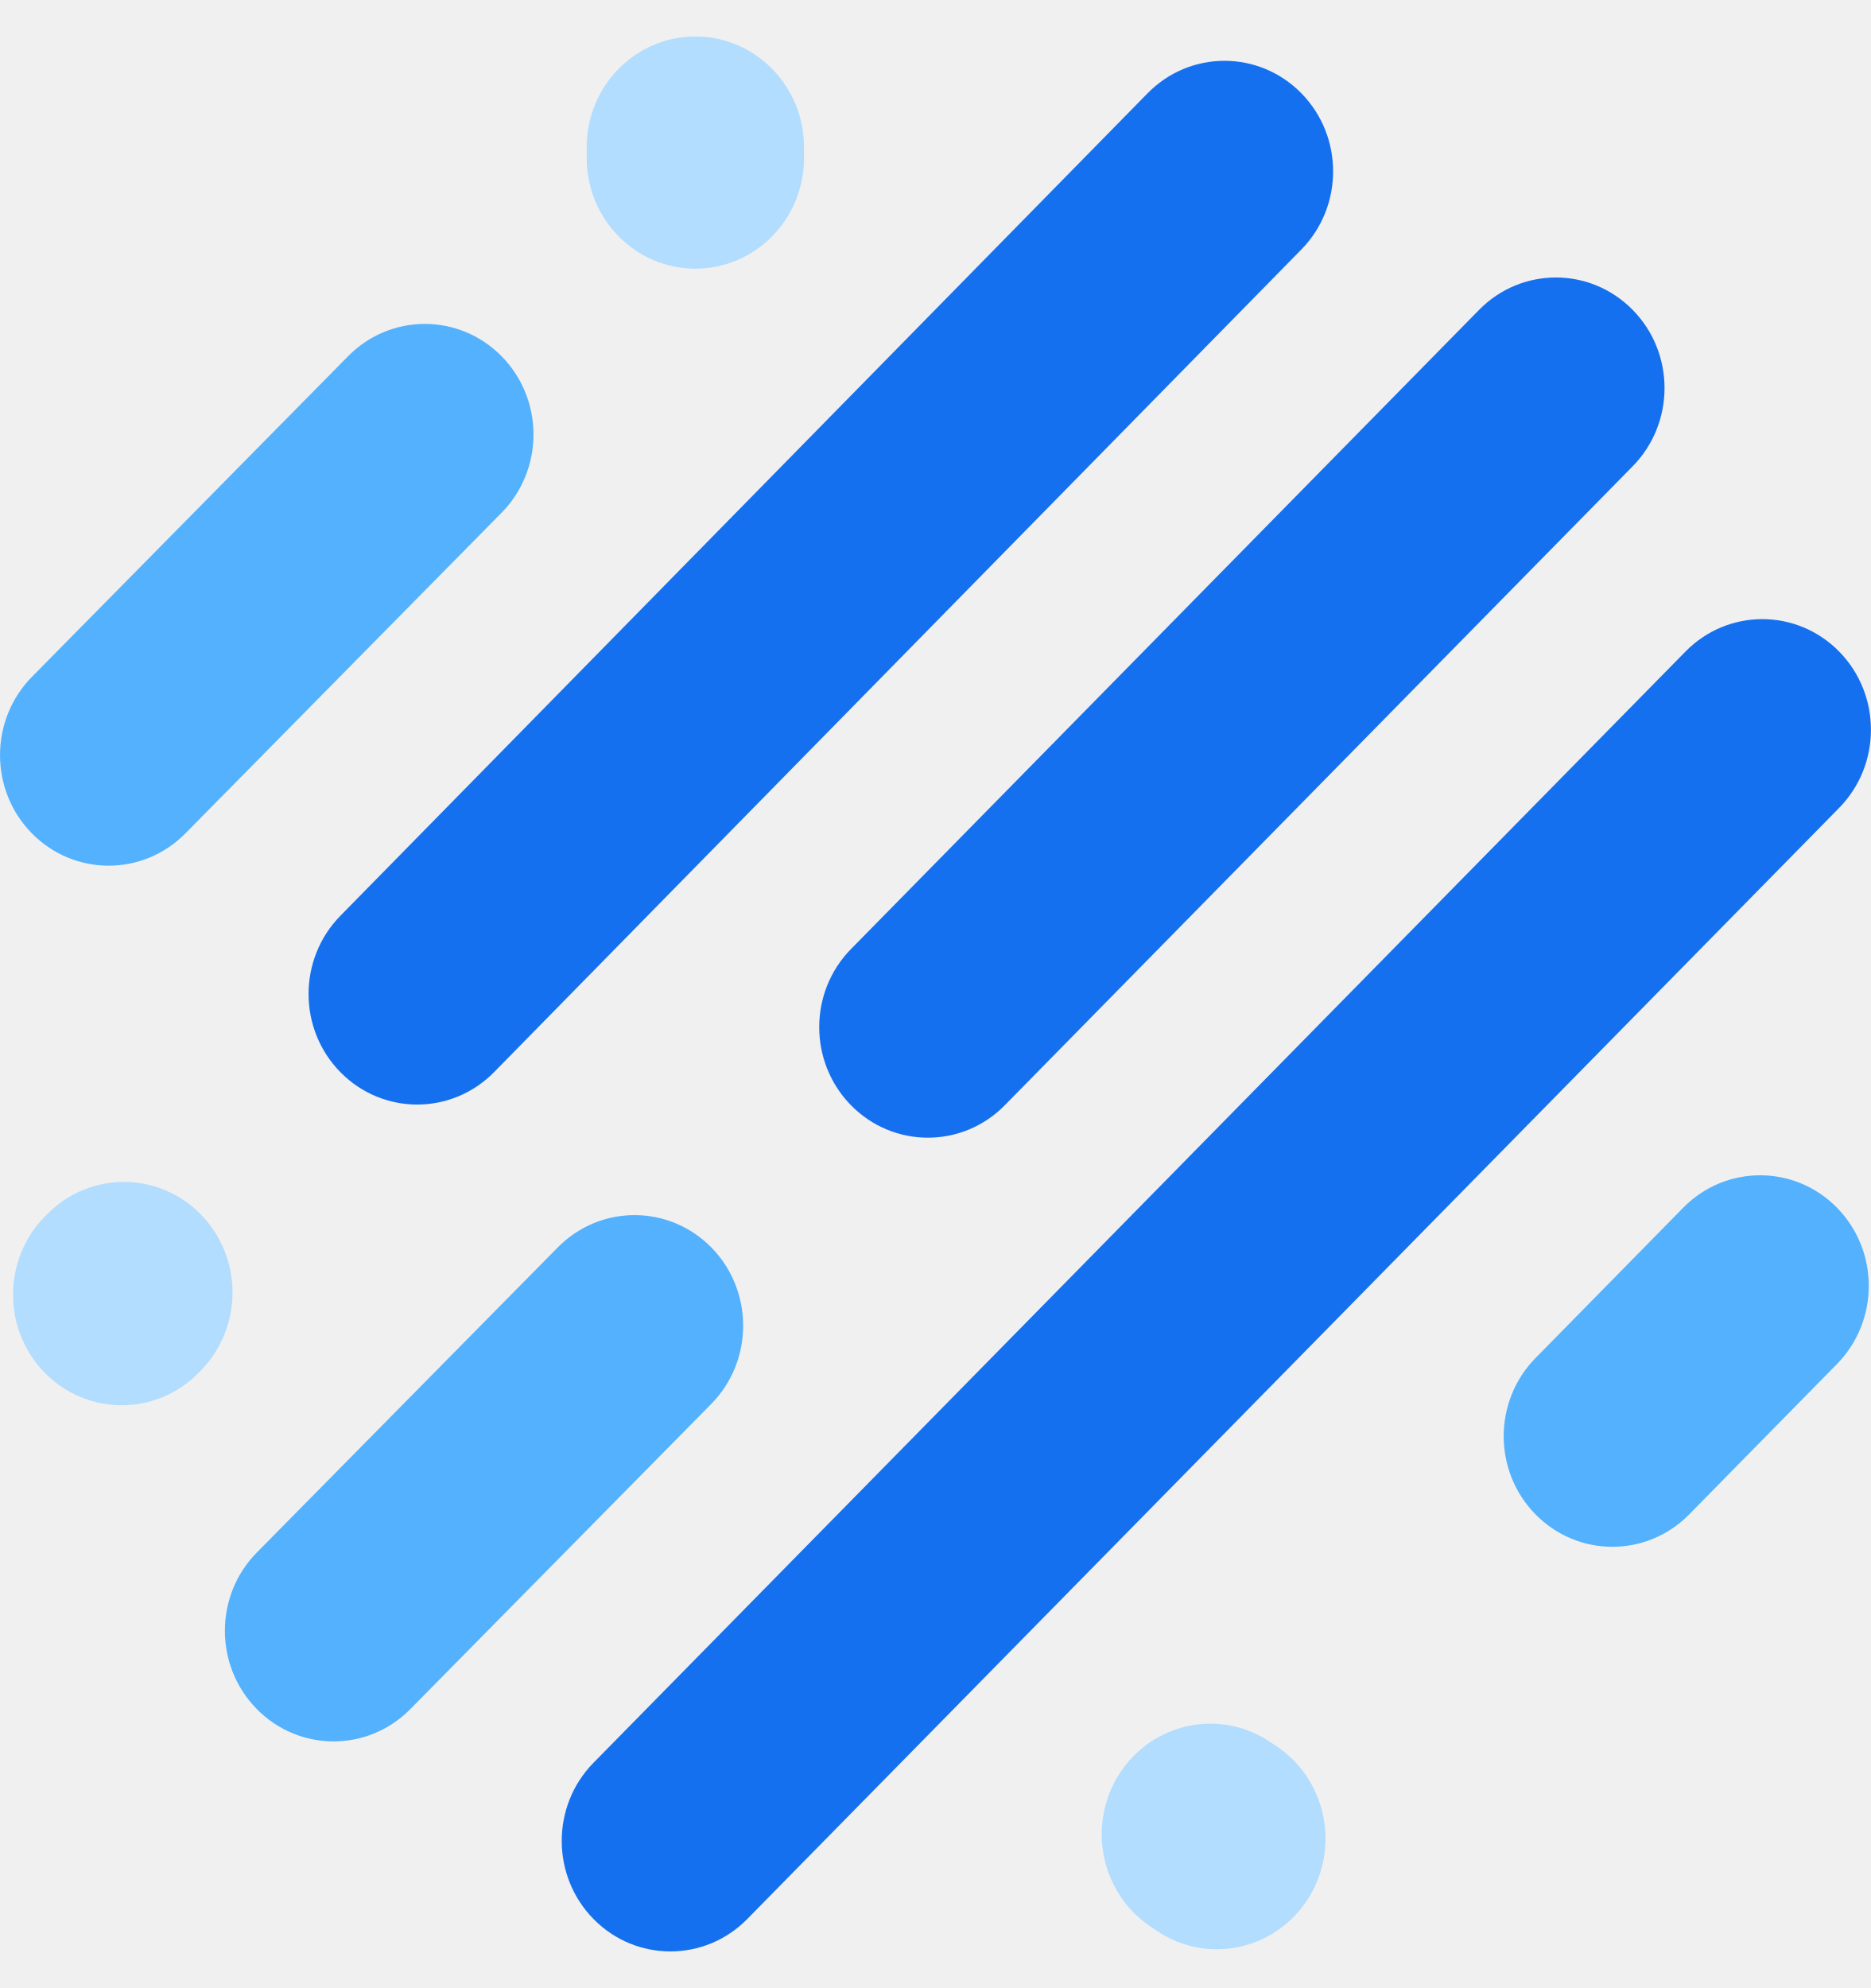
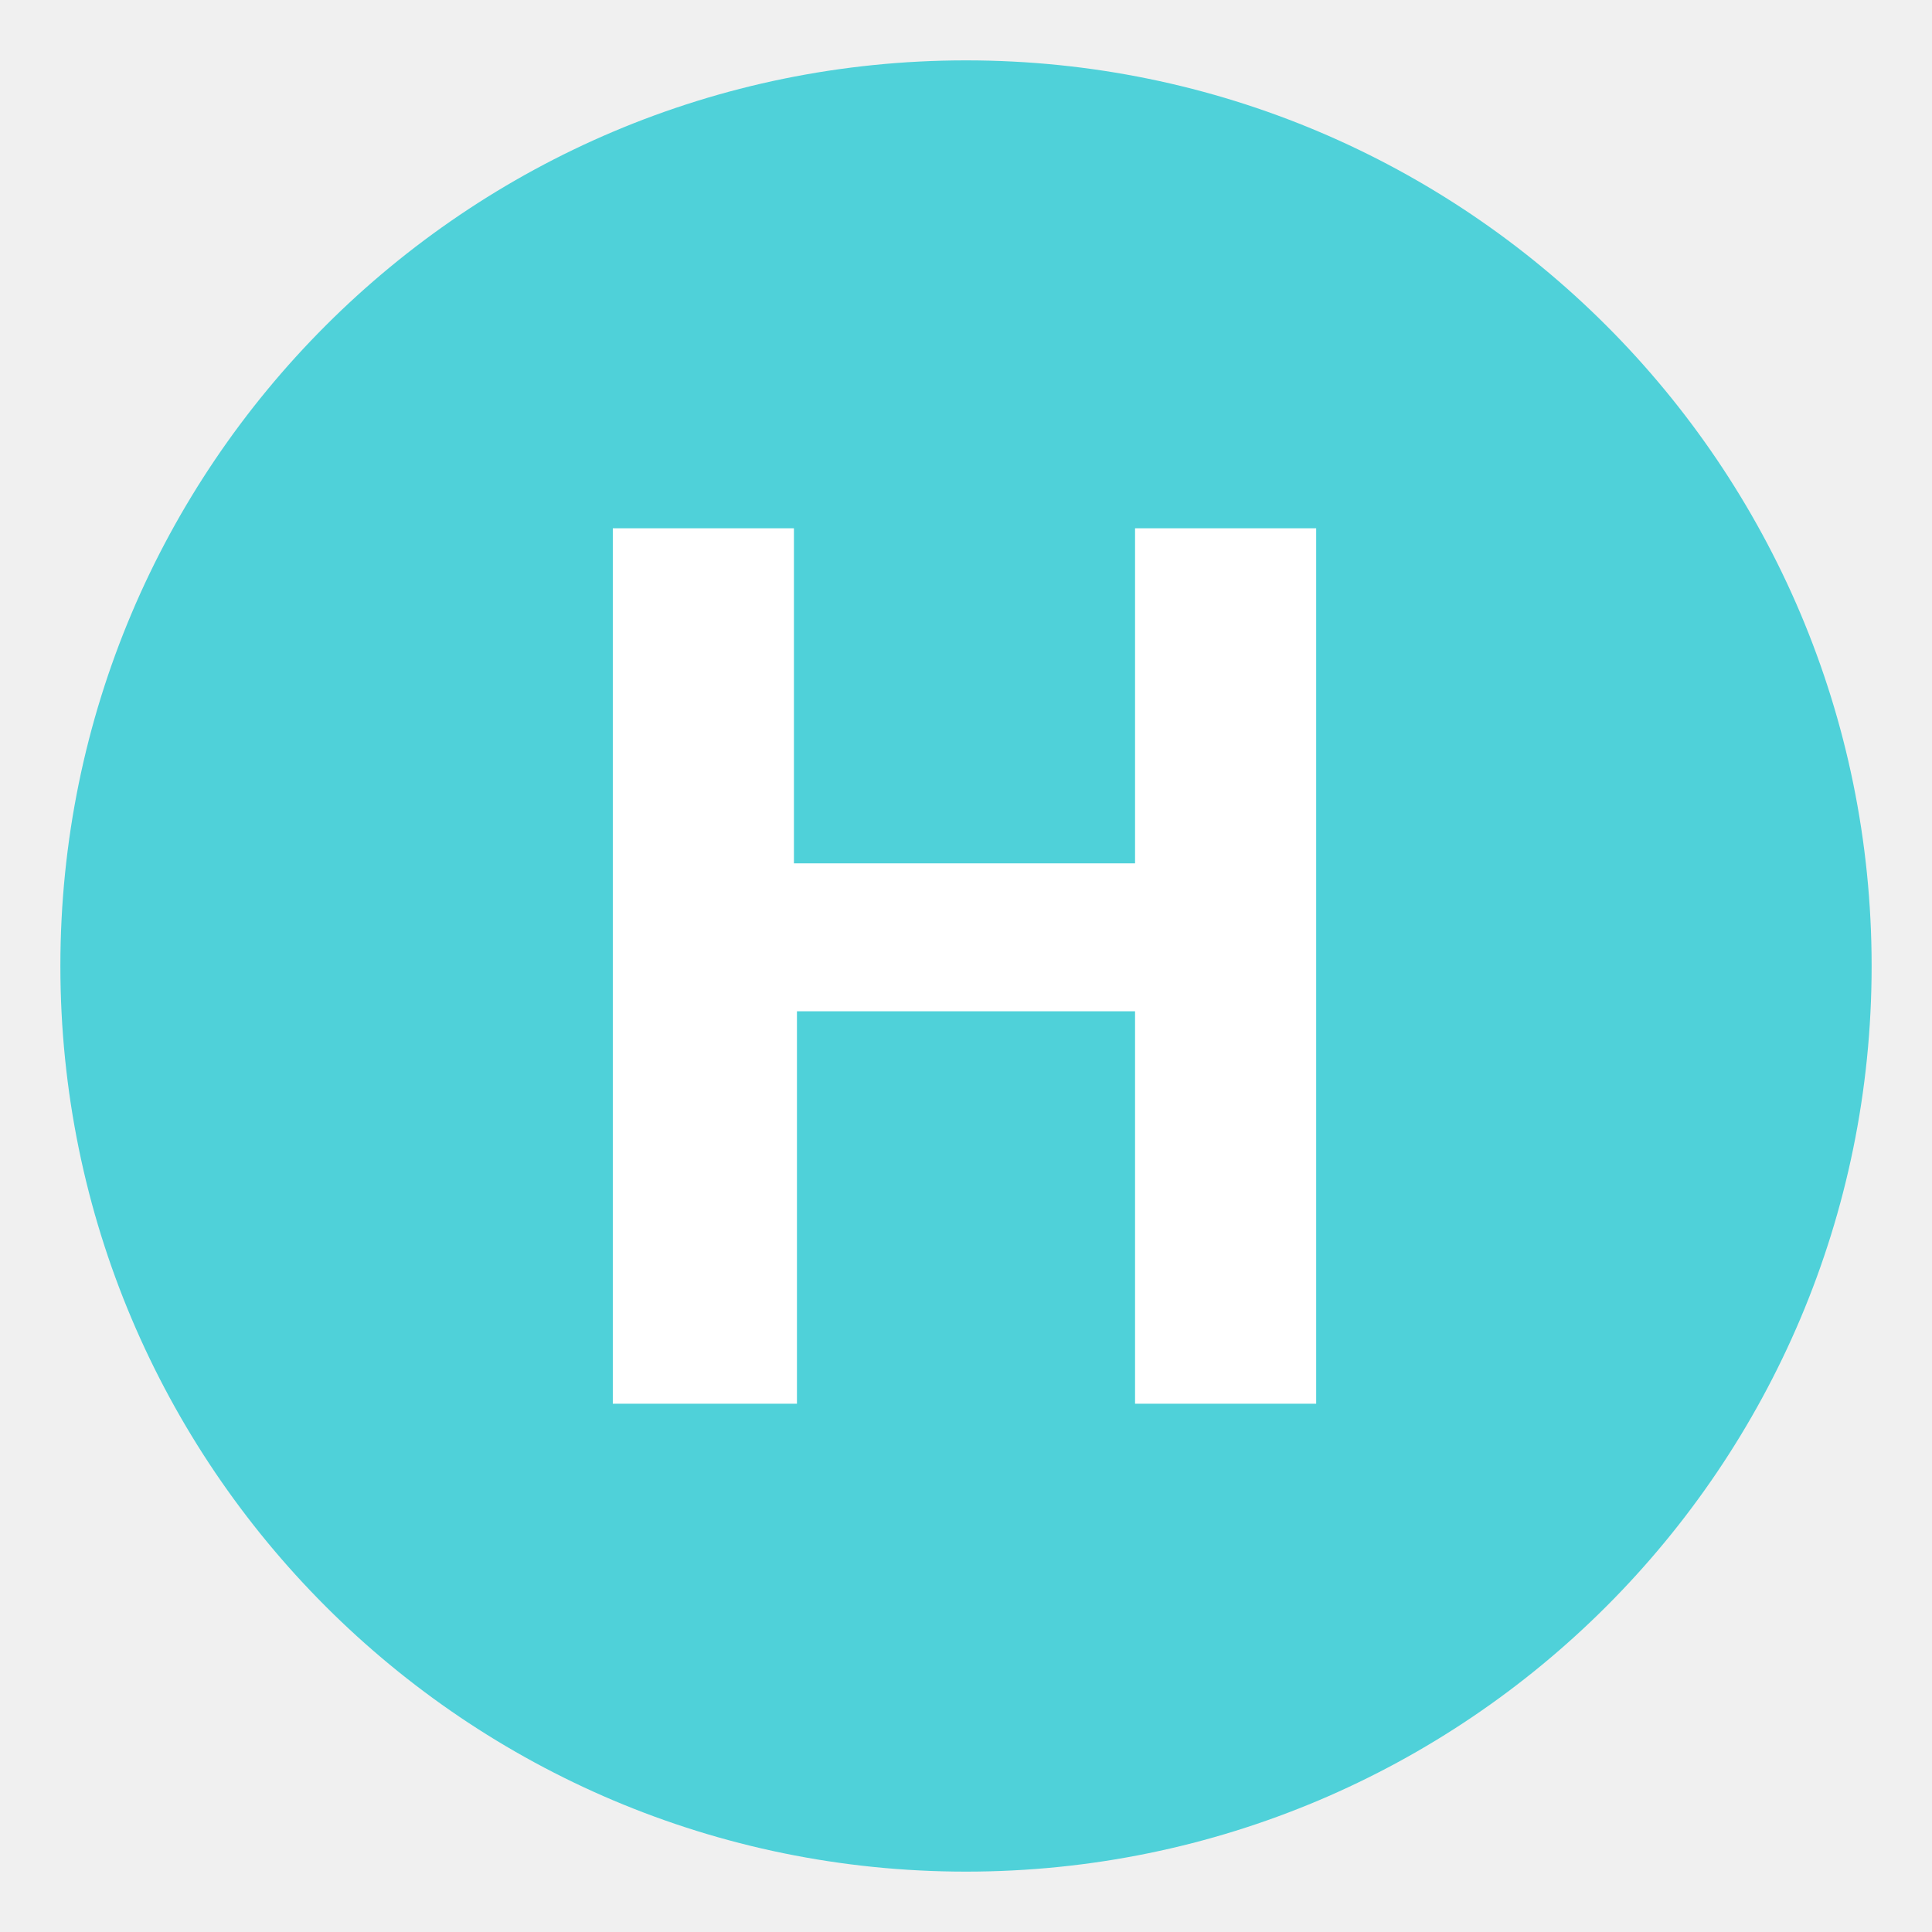
- <svg xmlns="http://www.w3.org/2000/svg" width="32" height="34" viewBox="0 0 32 34" fill="none">
-   <path fill-rule="evenodd" clip-rule="evenodd" d="M3.433 20.768C4.158 21.506 4.158 22.703 3.433 23.442L3.395 23.48C2.67 24.218 1.493 24.218 0.767 23.48C0.042 22.741 0.042 21.544 0.767 20.805L0.805 20.768C1.53 20.029 2.707 20.029 3.433 20.768Z" fill="#B2DDFF" />
-   <path fill-rule="evenodd" clip-rule="evenodd" d="M12.169 21.337C12.893 22.077 12.891 23.275 12.164 24.012L7.017 29.231C6.29 29.968 5.113 29.966 4.389 29.226C3.664 28.486 3.666 27.289 4.393 26.552L9.541 21.333C10.268 20.596 11.444 20.598 12.169 21.337Z" fill="#53B1FD" />
-   <path fill-rule="evenodd" clip-rule="evenodd" d="M19.155 30.322C19.724 29.453 20.878 29.218 21.732 29.797L21.844 29.873C22.698 30.452 22.928 31.626 22.359 32.495C21.79 33.364 20.636 33.599 19.782 33.02L19.671 32.944C18.817 32.365 18.586 31.191 19.155 30.322Z" fill="#B2DDFF" />
-   <path fill-rule="evenodd" clip-rule="evenodd" d="M31.418 20.654C32.144 21.393 32.144 22.59 31.418 23.329L28.891 25.9C28.165 26.639 26.989 26.639 26.263 25.9C25.537 25.162 25.537 23.965 26.263 23.226L28.79 20.654C29.516 19.916 30.693 19.916 31.418 20.654Z" fill="#53B1FD" />
-   <path fill-rule="evenodd" clip-rule="evenodd" d="M31.456 11.143C32.181 11.881 32.181 13.079 31.456 13.817L12.78 32.821C12.054 33.559 10.877 33.559 10.152 32.821C9.426 32.083 9.426 30.885 10.152 30.147L28.828 11.143C29.553 10.404 30.73 10.404 31.456 11.143Z" fill="#1570EF" />
-   <path fill-rule="evenodd" clip-rule="evenodd" d="M27.925 5.3C28.651 6.038 28.651 7.236 27.925 7.974L17.184 18.904C16.458 19.642 15.282 19.642 14.556 18.904C13.83 18.165 13.83 16.968 14.556 16.23L25.297 5.3C26.023 4.561 27.199 4.561 27.925 5.3Z" fill="#1570EF" />
-   <path fill-rule="evenodd" clip-rule="evenodd" d="M22.256 1.593C22.982 2.331 22.983 3.528 22.258 4.267L8.451 18.336C7.725 19.075 6.549 19.076 5.823 18.338C5.096 17.6 5.096 16.402 5.821 15.663L19.628 1.595C20.353 0.856 21.53 0.855 22.256 1.593Z" fill="#1570EF" />
-   <path fill-rule="evenodd" clip-rule="evenodd" d="M8.582 6.096C9.307 6.836 9.305 8.033 8.578 8.77L3.17 14.254C2.443 14.991 1.266 14.989 0.542 14.249C-0.182 13.51 -0.18 12.312 0.547 11.575L5.954 6.092C6.681 5.354 7.858 5.356 8.582 6.096Z" fill="#53B1FD" />
-   <path fill-rule="evenodd" clip-rule="evenodd" d="M11.893 0.624C12.919 0.624 13.751 1.471 13.751 2.515V2.704C13.751 3.748 12.919 4.595 11.893 4.595C10.867 4.595 10.035 3.748 10.035 2.704V2.515C10.035 1.471 10.867 0.624 11.893 0.624Z" fill="#B2DDFF" />
+ <svg xmlns="http://www.w3.org/2000/svg" width="800px" height="800px" viewBox="0 0 64 64" aria-hidden="true" role="img" class="iconify iconify--emojione" preserveAspectRatio="xMidYMid meet">
+   <circle cx="32" cy="32" r="30" fill="#4fd1d9" />
+   <path d="M20.3 46.5v-29h6v11.1h11.3V17.5h6v29h-6v-13H26.4v13h-6.1z" fill="#ffffff" />
</svg>
